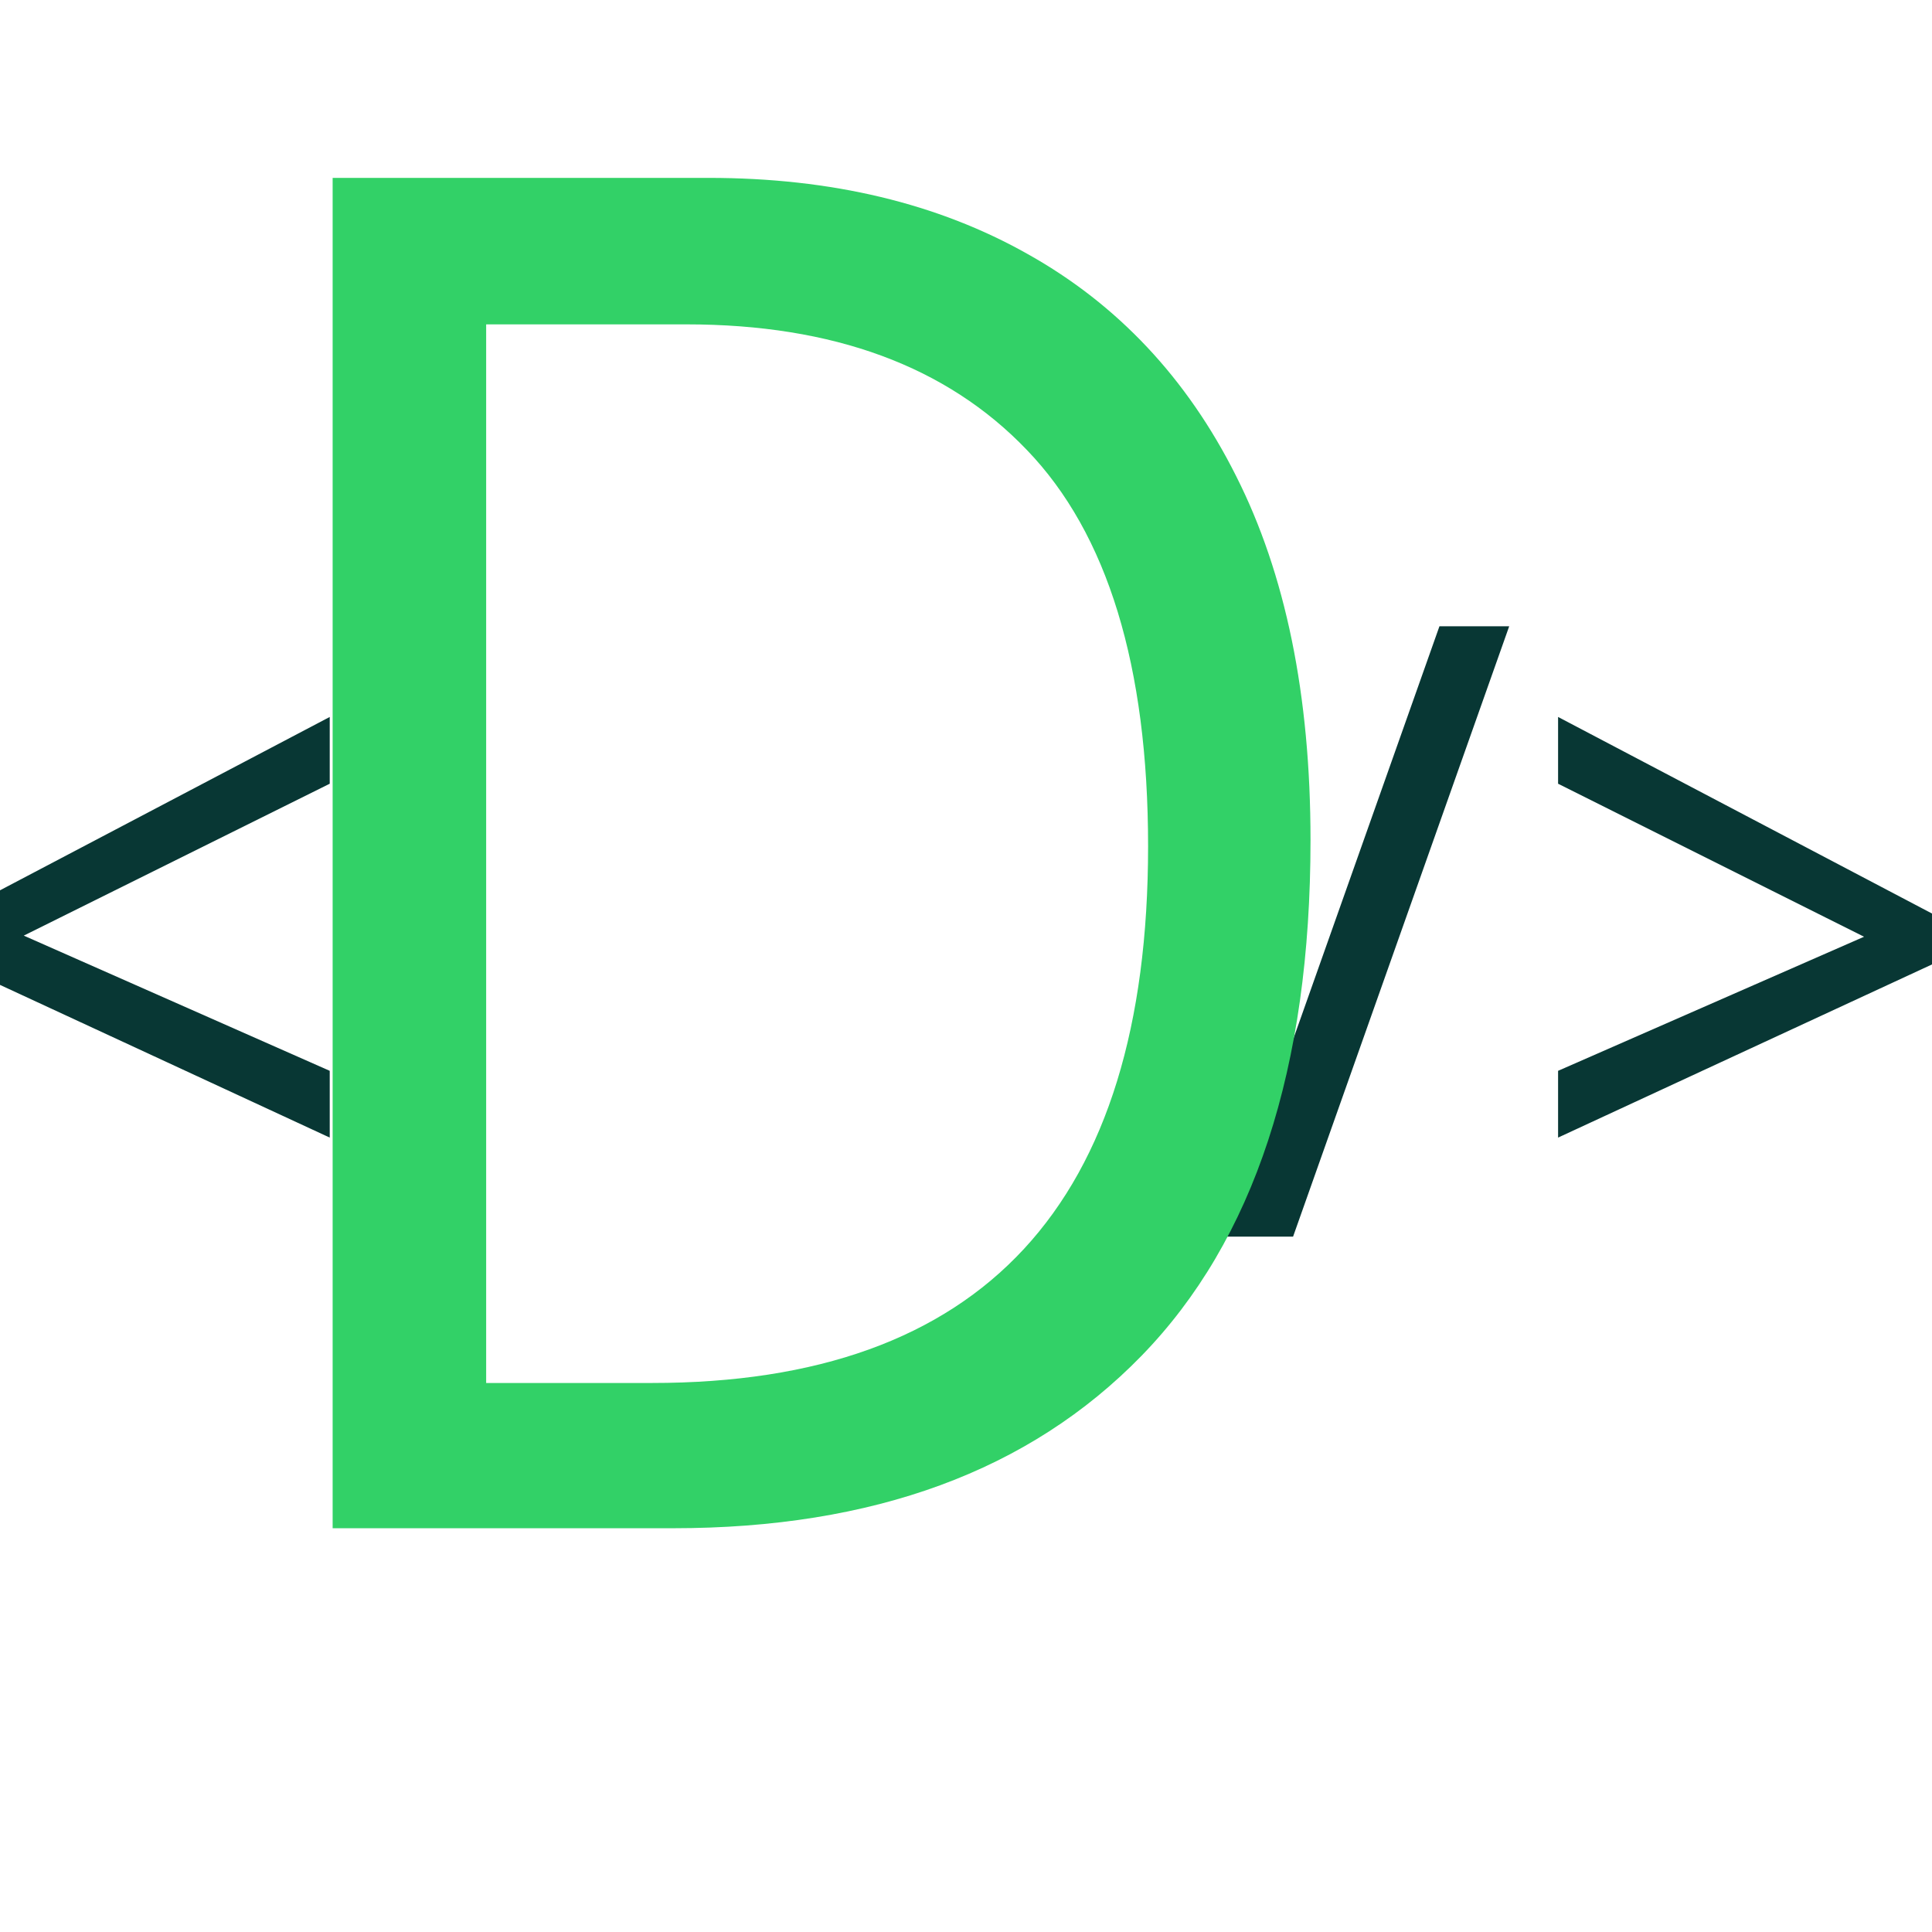
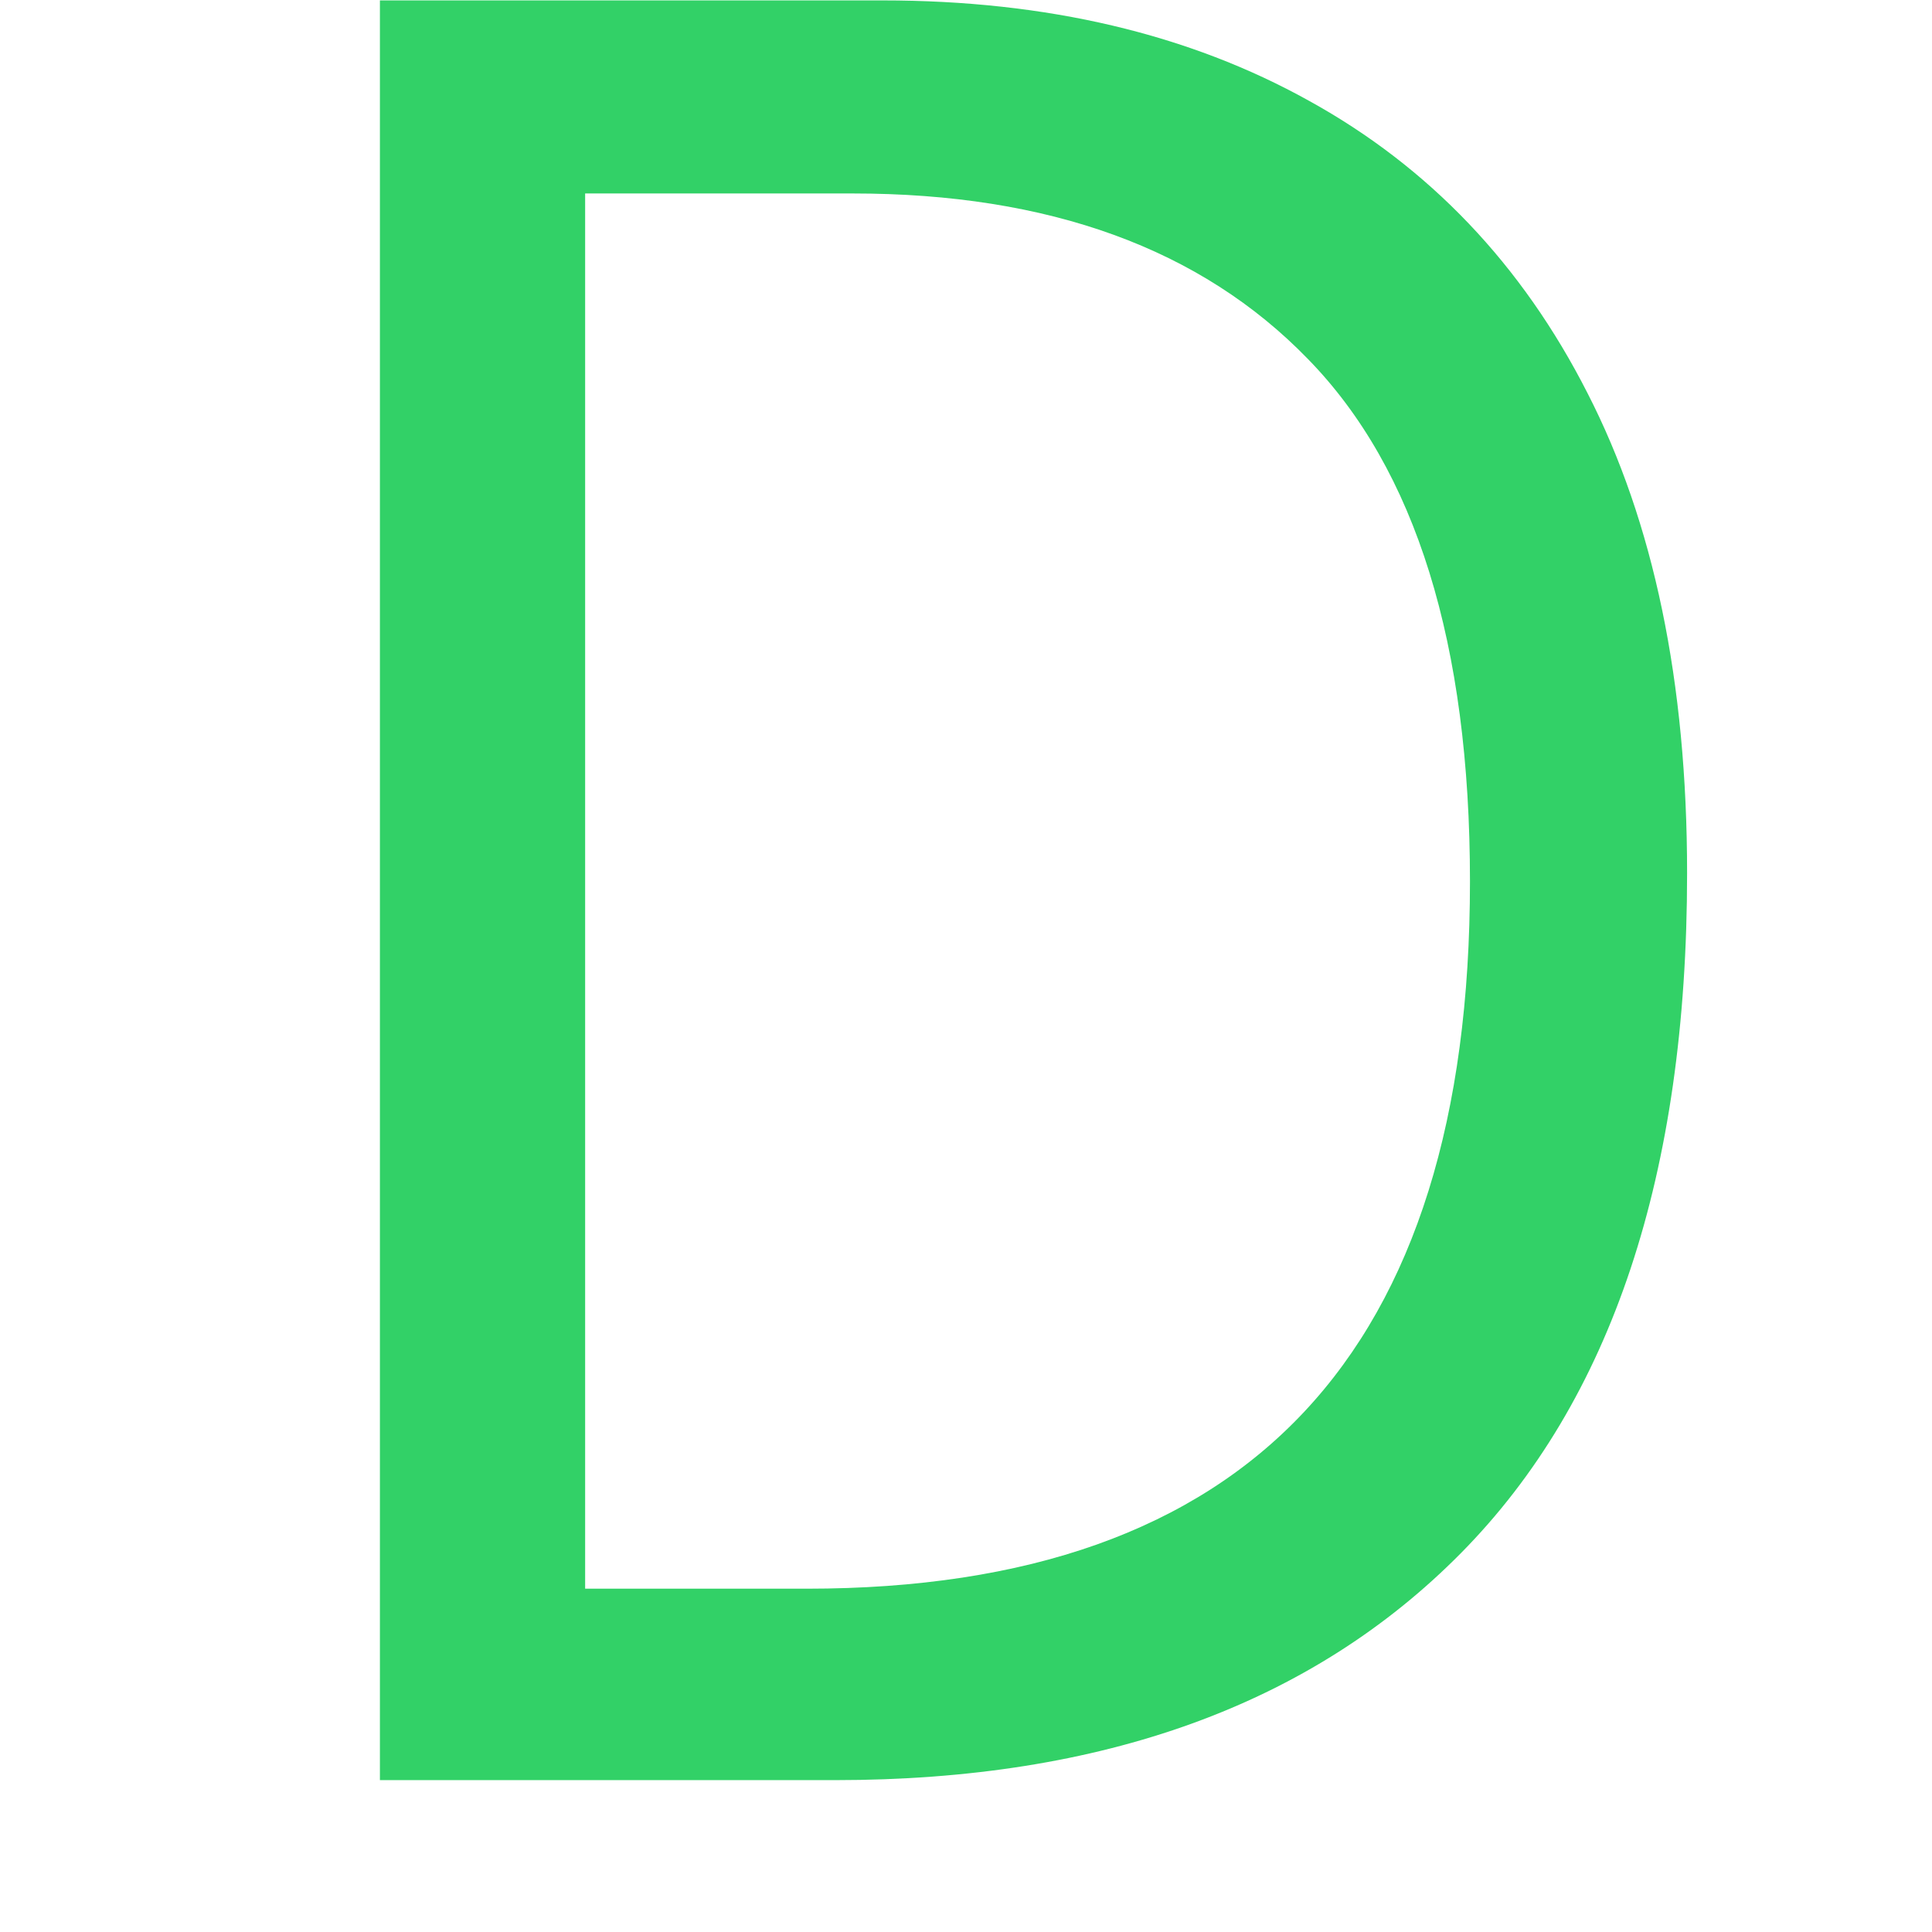
- <svg xmlns="http://www.w3.org/2000/svg" width="48" height="48" stroke="null">
-   <g id="Layer_1">
-     <text stroke-width="0" font-style="normal" font-weight="normal" transform="matrix(0.840244 0 0 0.884708 0.111414 2.51334)" stroke="#2D6862" xml:space="preserve" text-anchor="start" font-family="'Poppins'" font-size="24" id="svg_9" y="31.886" x="-2.881" fill="#083734">&lt;    /&gt;</text>
-     <text transform="matrix(1.76892 0 0 1.95729 -24.8891 -20.6125)" stroke="#000000" xml:space="preserve" text-anchor="start" font-family="Noto Sans JP" font-size="24" id="svg_6" y="29.929" x="16.414" stroke-width="0" fill="#32d167">D</text>
+ <svg xmlns="http://www.w3.org/2000/svg" width="48" height="48" stroke="null" style="vector-effect: non-scaling-stroke;">
+   <g stroke="null" id="Layer_1">
+     <text stroke="#000000" fill="#32d167" stroke-width="0" x="16.273" y="30.934" id="svg_6" font-size="24" font-family="Noto Sans JP" text-anchor="start" xml:space="preserve" transform="matrix(2.36461 0 0 2.57965 -34.5466 -35.5709)">D</text>
  </g>
</svg>
